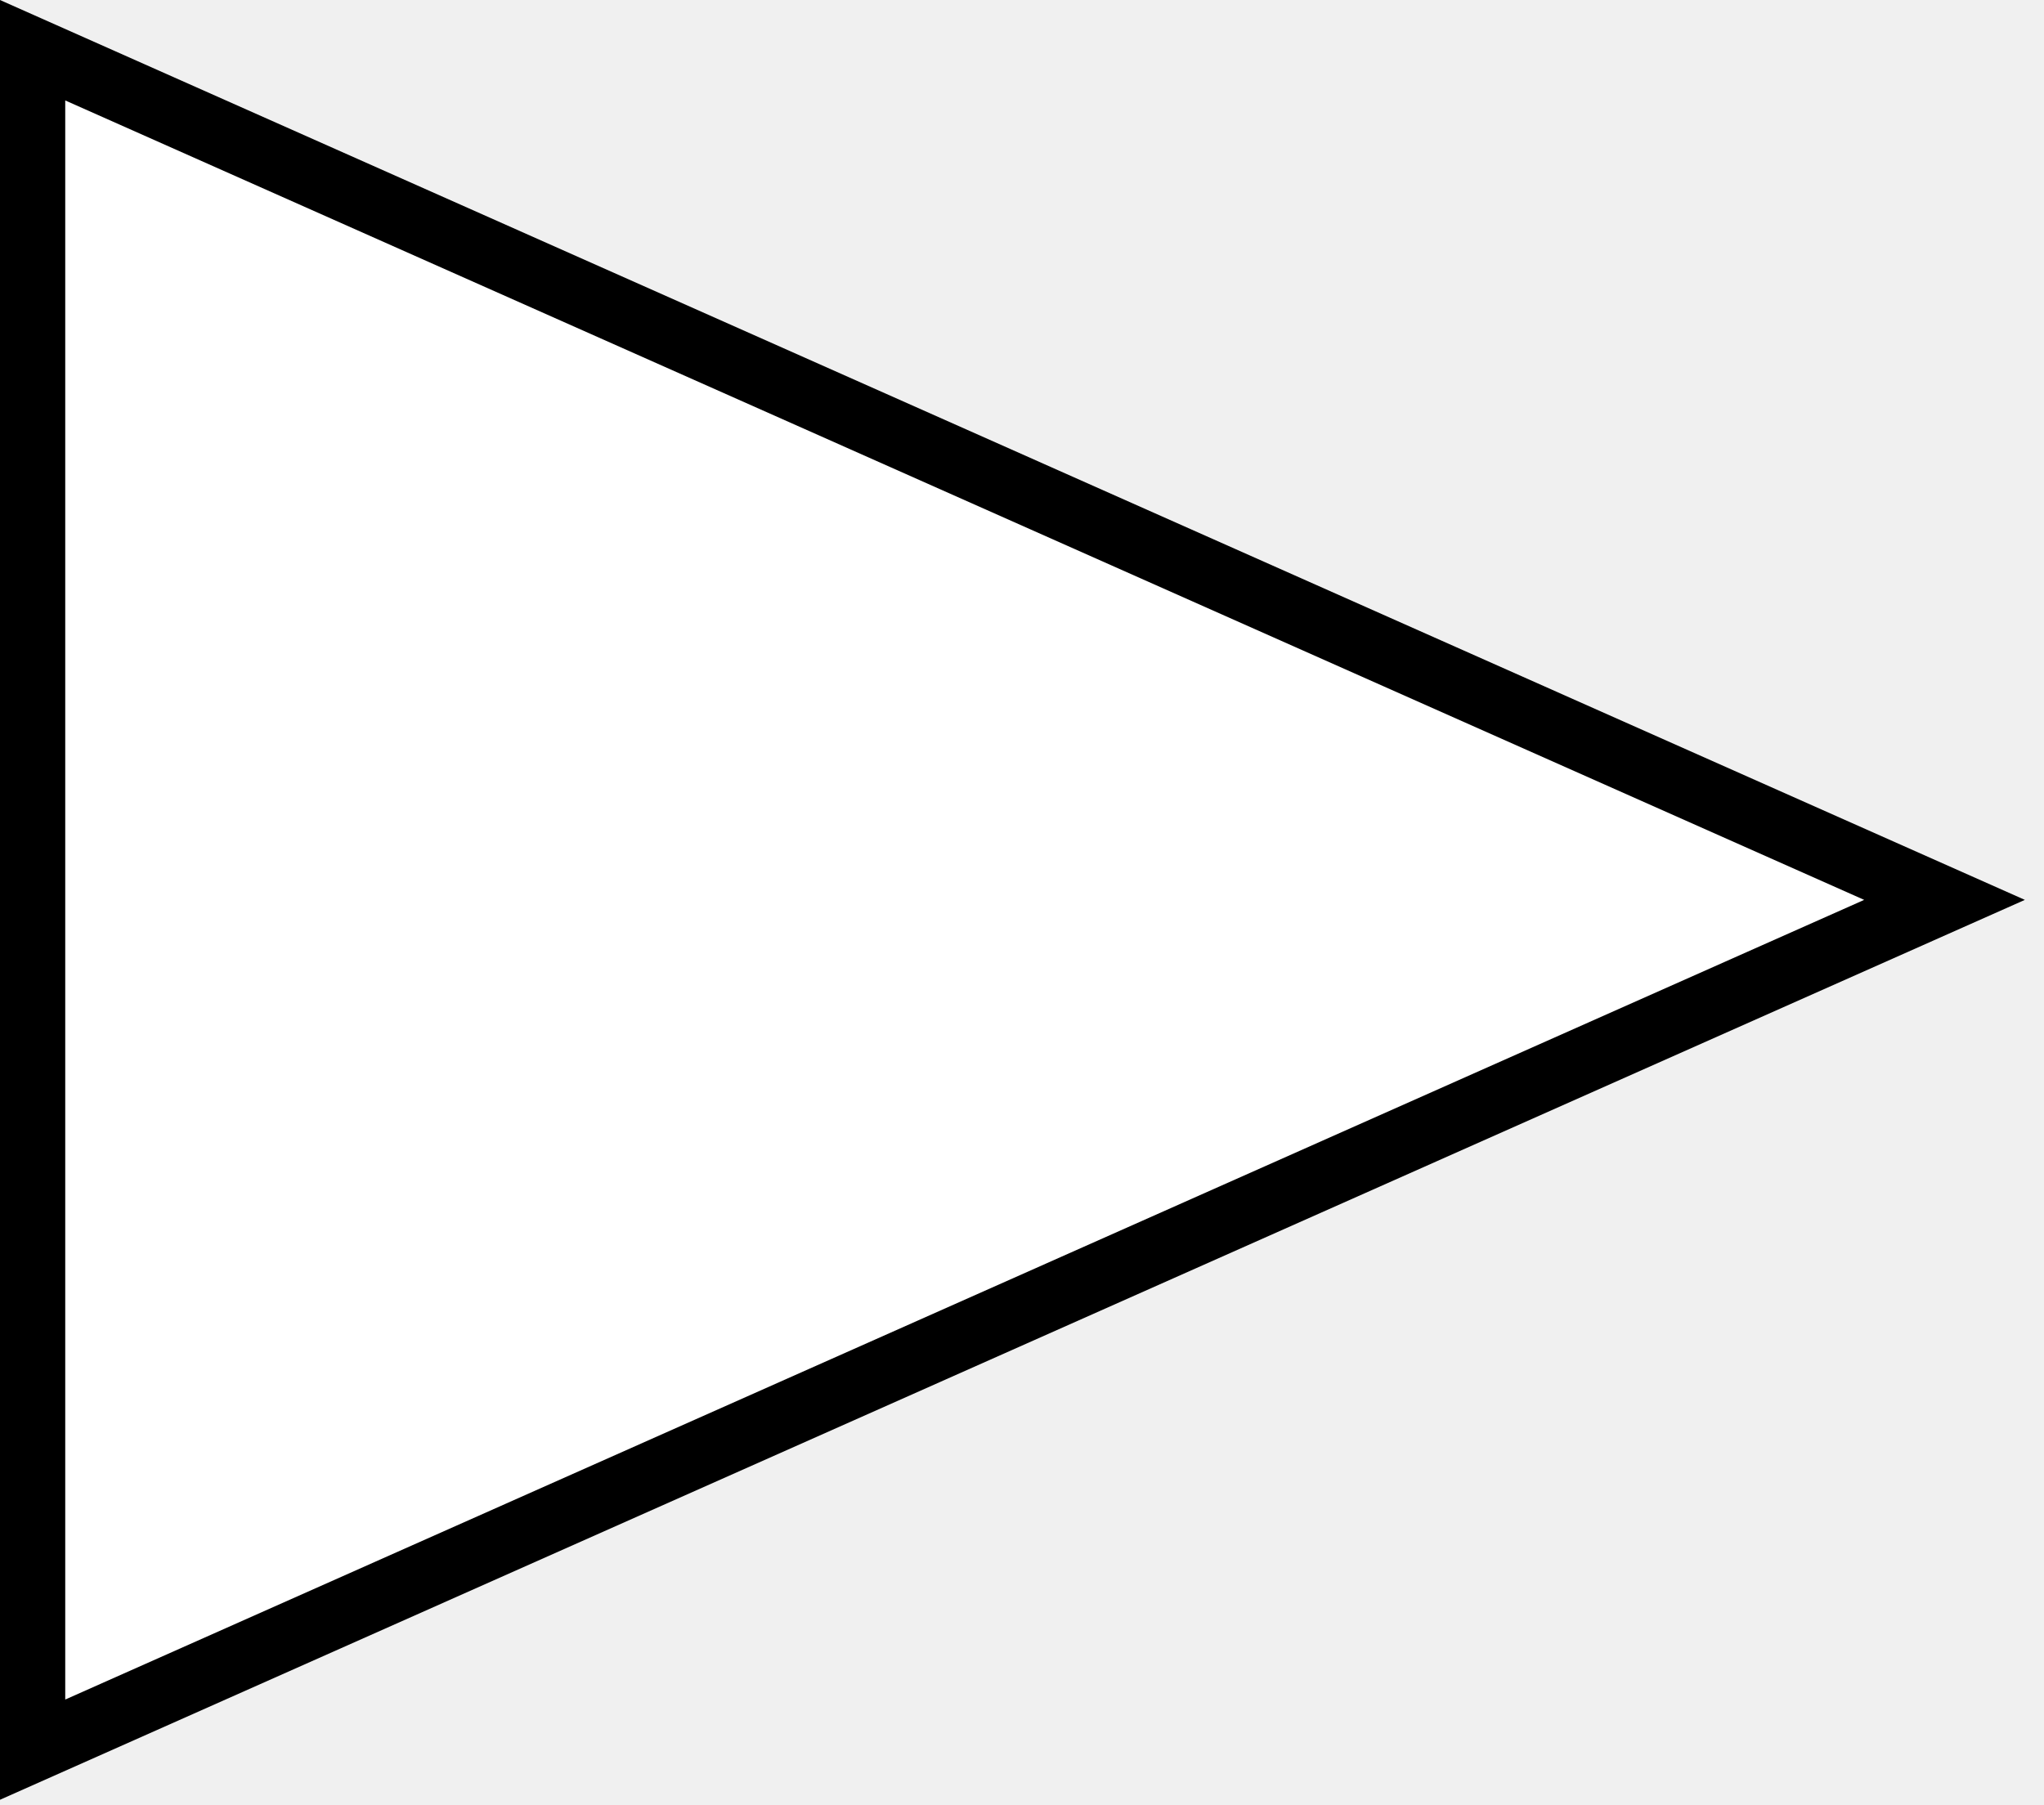
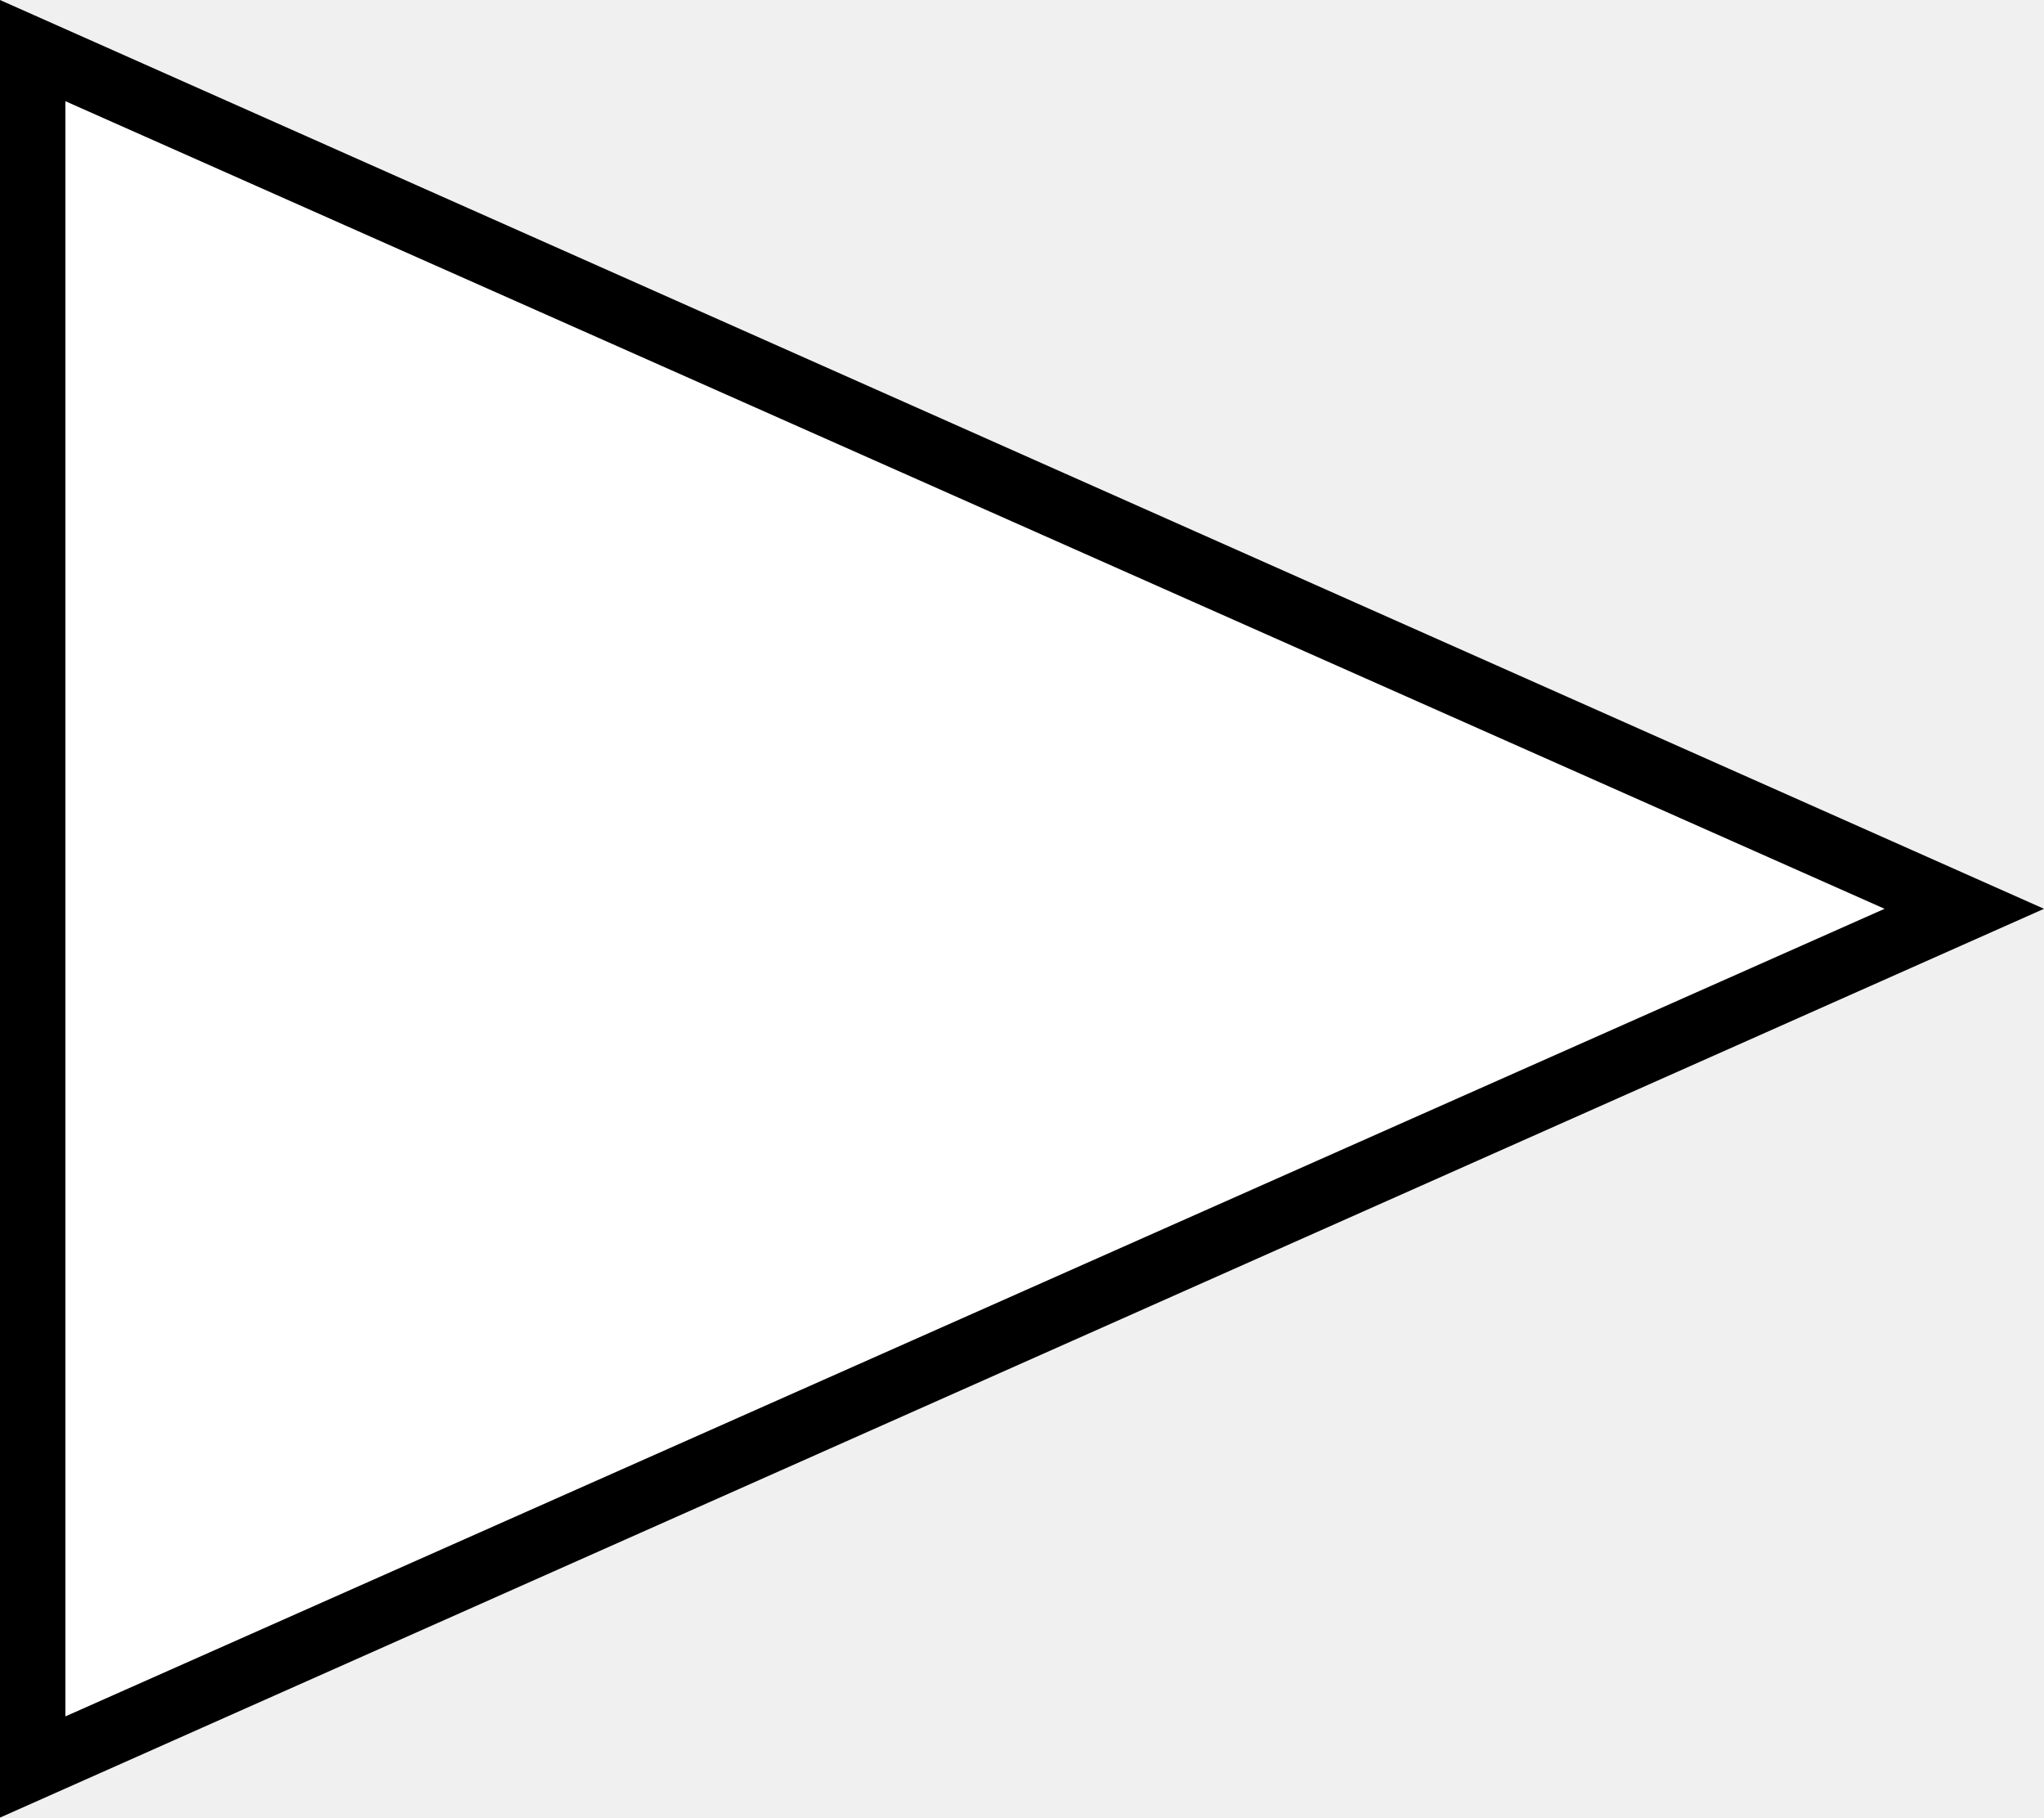
- <svg xmlns="http://www.w3.org/2000/svg" width="94" height="83" viewBox="0 0 94 83" fill="none">
-   <g clip-path="url(#clip0_1467_10485)">
-     <path d="M1.5 80.47L89.42 41.39L1.5 2.31V80.47Z" fill="white" />
-     <path d="M0 82.78V0L93.12 41.39L0 82.78ZM3 4.62V78.17L85.73 41.39L3 4.62Z" fill="black" />
-   </g>
+ <svg xmlns="http://www.w3.org/2000/svg" id="Layer_1" data-name="Layer 1" viewBox="0 0 20 17.78">
  <defs>
-     <clipPath id="clip0_1467_10485">
-       <rect width="93.12" height="82.78" fill="white" />
+     <style>.cls-1{fill:none;}.cls-2{clip-path:url(#clip-path);}.cls-3{fill:#fff;}</style>
+     <clipPath id="clip-path" transform="translate(-36.56 -32.5)">
+       <rect class="cls-1" x="36.56" y="32.5" width="20" height="17.78" />
    </clipPath>
  </defs>
+   <g class="cls-2">
+     <path class="cls-3" d="M36.88,49.78l18.89-8.39L36.88,33Z" transform="translate(-36.56 -32.5)" />
+     <path d="M36.56,50.28V32.5l20,8.89Zm.64-16.79v15.8L55,41.39Z" transform="translate(-36.56 -32.5)" />
+   </g>
</svg>
